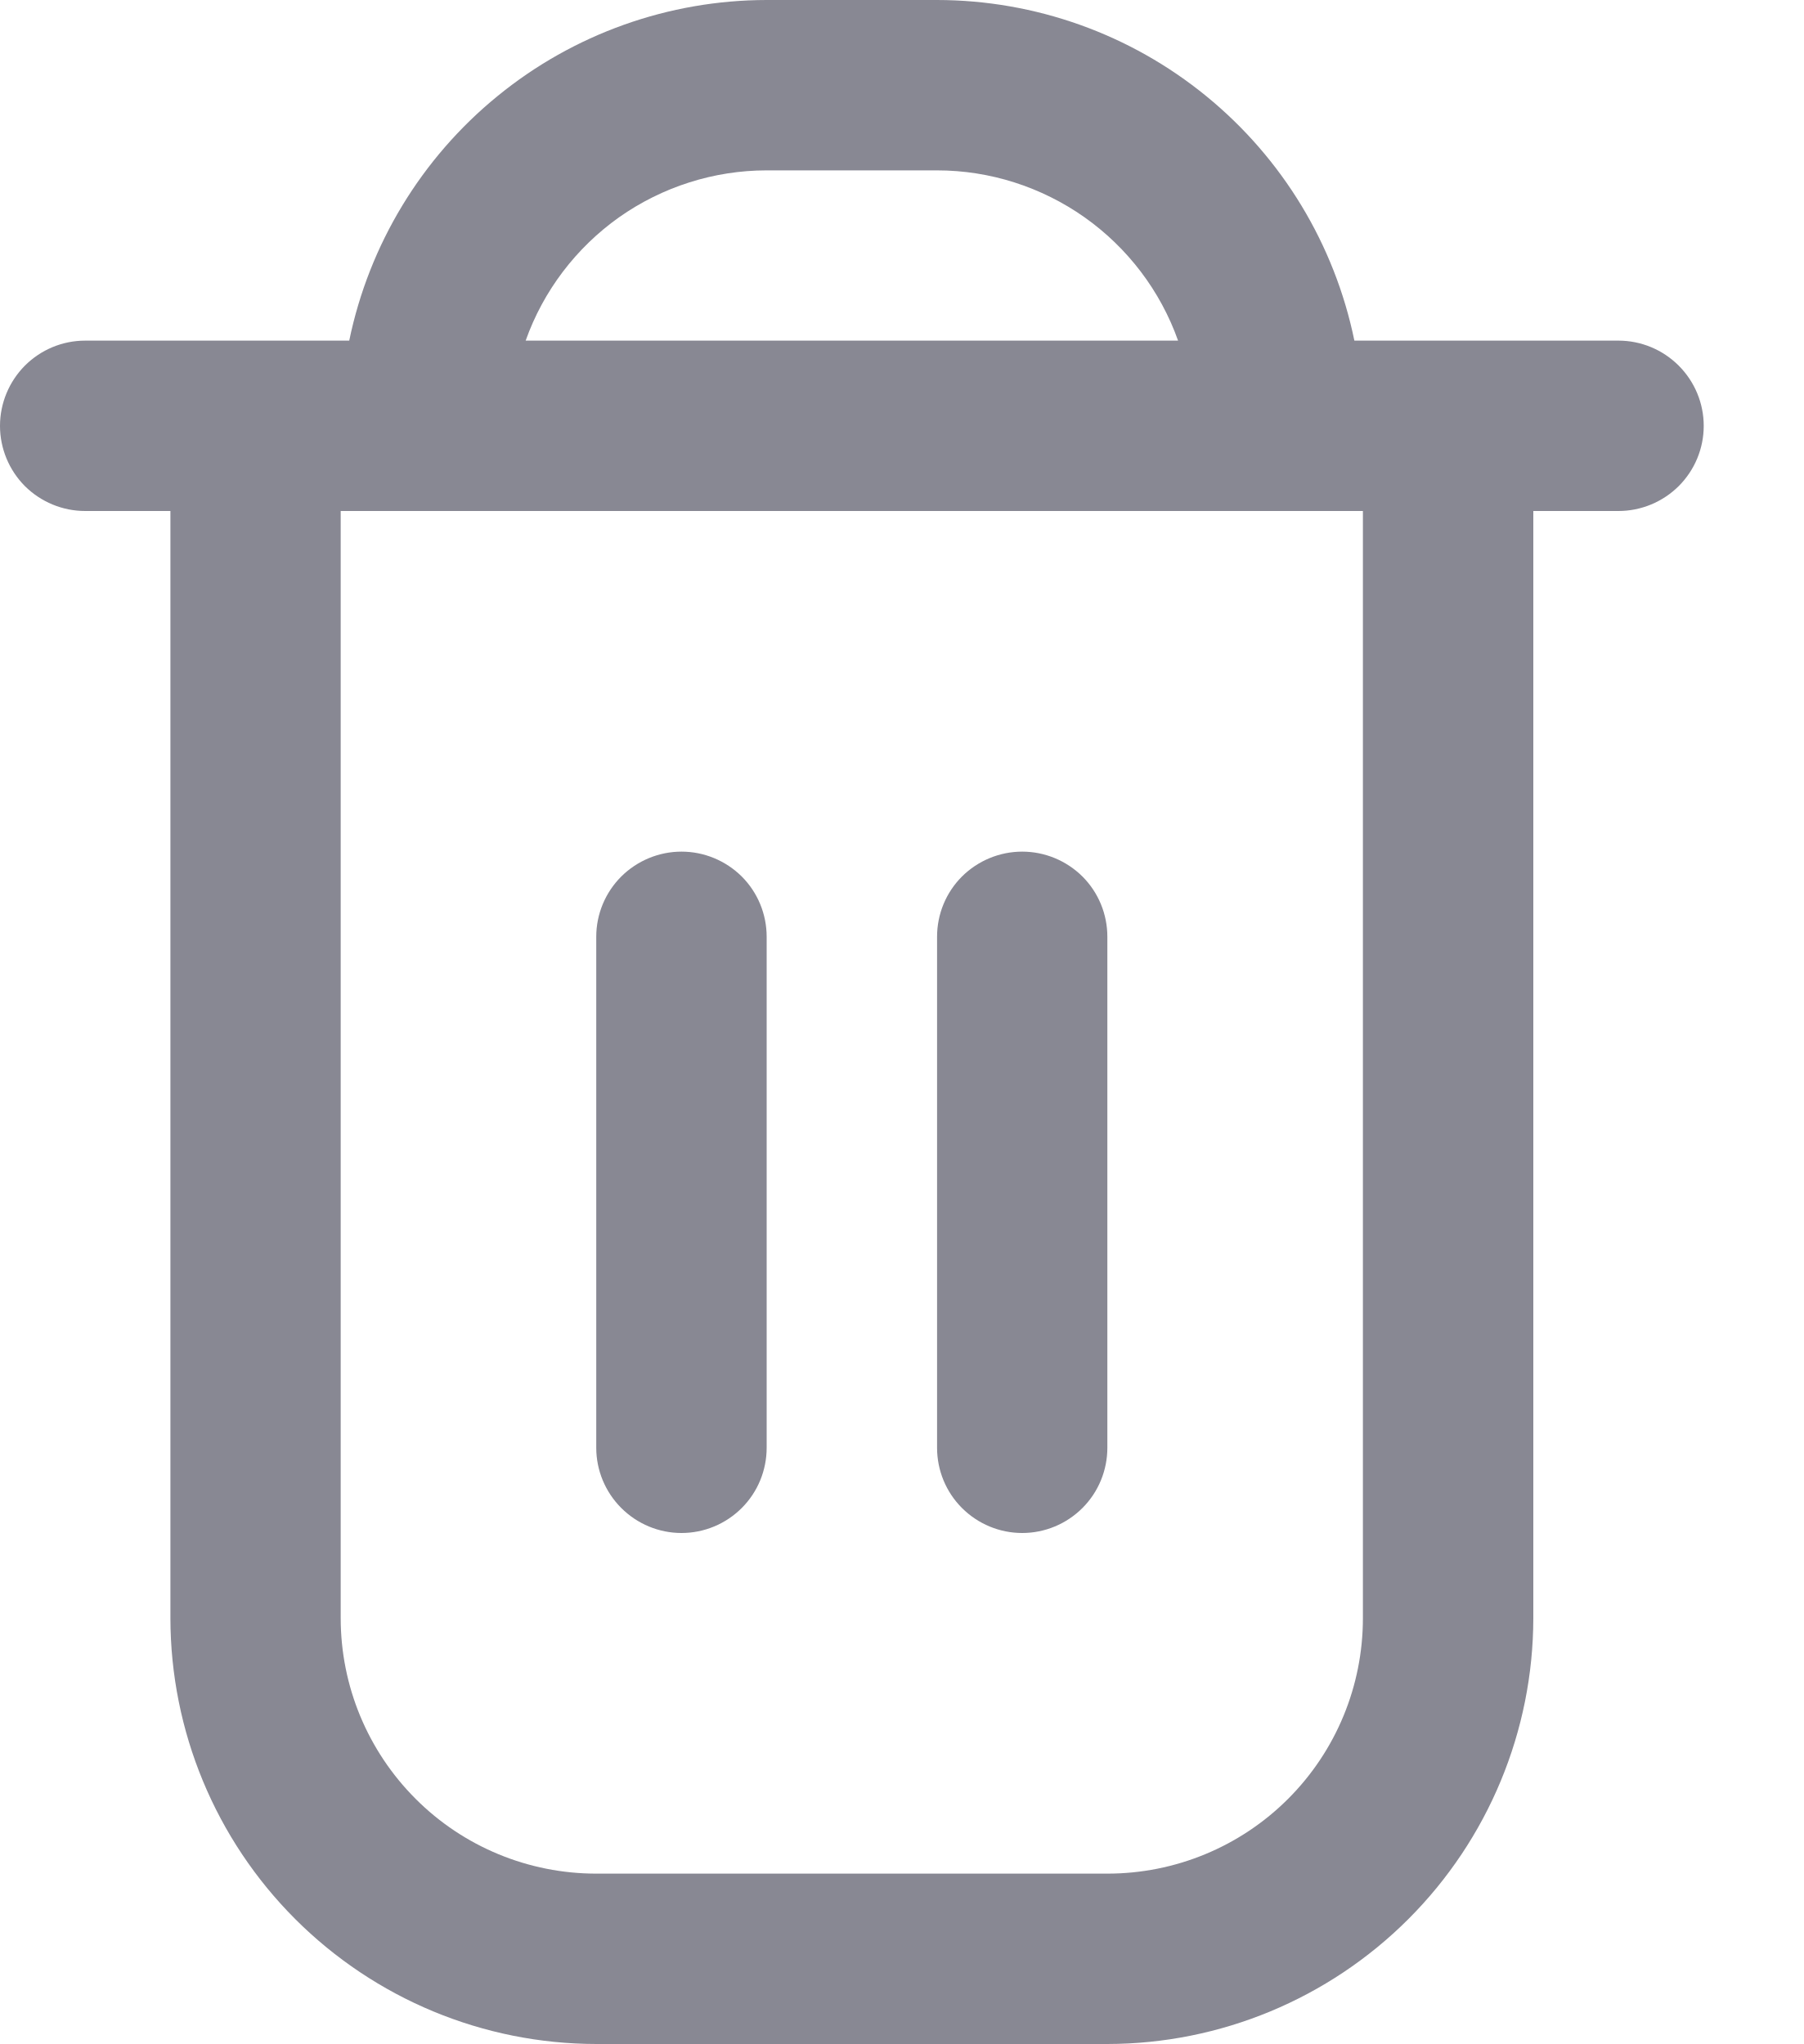
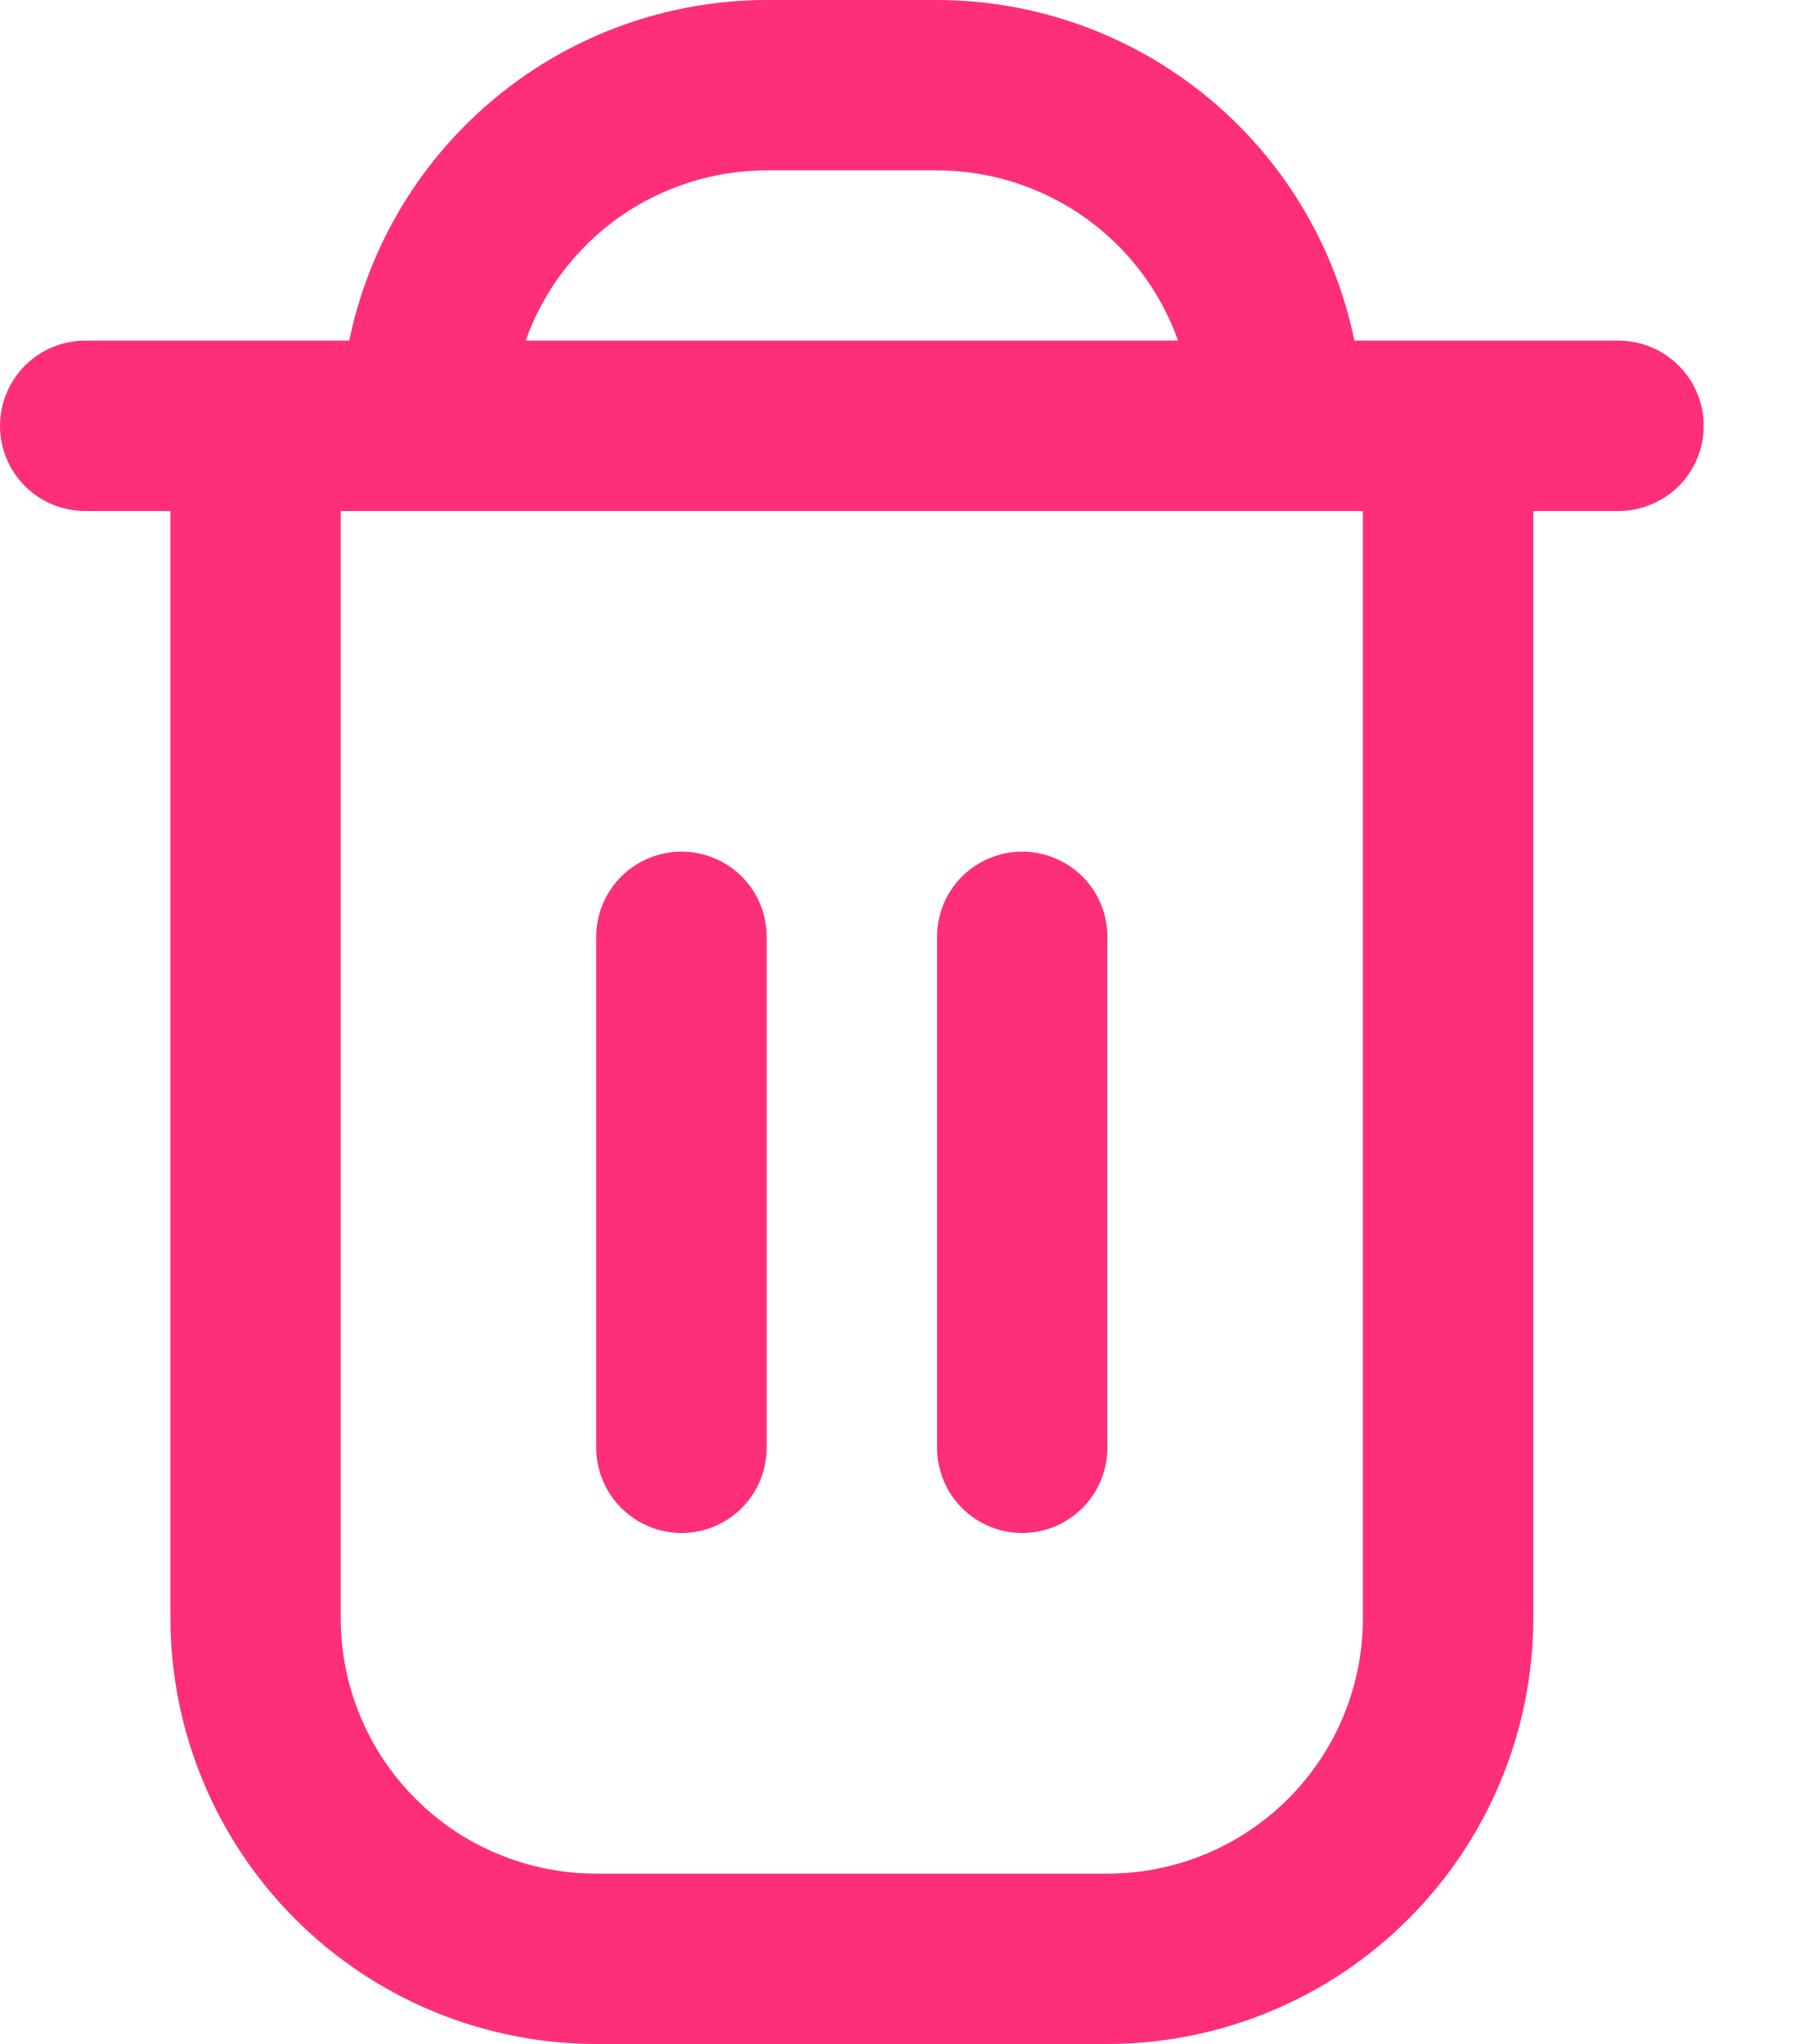
- <svg xmlns="http://www.w3.org/2000/svg" width="15" height="17" viewBox="0 0 15 17" fill="none">
-   <path d="M13.458 2.833H11.262C11.098 2.034 10.663 1.316 10.031 0.8C9.399 0.283 8.608 0.001 7.792 0L6.375 0C5.559 0.001 4.768 0.283 4.136 0.8C3.504 1.316 3.069 2.034 2.904 2.833H0.708C0.52 2.833 0.34 2.908 0.207 3.041C0.075 3.174 0 3.354 0 3.542C0 3.73 0.075 3.91 0.207 4.043C0.34 4.175 0.52 4.25 0.708 4.25H1.417V13.458C1.418 14.397 1.791 15.297 2.455 15.961C3.119 16.625 4.019 16.999 4.958 17H9.208C10.147 16.999 11.047 16.625 11.711 15.961C12.375 15.297 12.749 14.397 12.75 13.458V4.25H13.458C13.646 4.25 13.826 4.175 13.959 4.043C14.092 3.91 14.167 3.73 14.167 3.542C14.167 3.354 14.092 3.174 13.959 3.041C13.826 2.908 13.646 2.833 13.458 2.833ZM6.375 1.417H7.792C8.231 1.417 8.659 1.554 9.018 1.807C9.377 2.061 9.649 2.419 9.796 2.833H4.371C4.518 2.419 4.79 2.061 5.148 1.807C5.507 1.554 5.936 1.417 6.375 1.417ZM11.333 13.458C11.333 14.022 11.11 14.562 10.711 14.961C10.312 15.36 9.772 15.583 9.208 15.583H4.958C4.395 15.583 3.854 15.36 3.456 14.961C3.057 14.562 2.833 14.022 2.833 13.458V4.25H11.333V13.458Z" fill="#888893" />
-   <path d="M5.667 12.75C5.855 12.75 6.035 12.675 6.168 12.542C6.301 12.409 6.375 12.229 6.375 12.041V7.791C6.375 7.603 6.301 7.423 6.168 7.29C6.035 7.158 5.855 7.083 5.667 7.083C5.479 7.083 5.299 7.158 5.166 7.29C5.033 7.423 4.958 7.603 4.958 7.791V12.041C4.958 12.229 5.033 12.409 5.166 12.542C5.299 12.675 5.479 12.75 5.667 12.75Z" fill="#888893" />
-   <path d="M8.5 12.75C8.688 12.75 8.868 12.675 9.001 12.542C9.134 12.409 9.208 12.229 9.208 12.041V7.791C9.208 7.603 9.134 7.423 9.001 7.29C8.868 7.158 8.688 7.083 8.5 7.083C8.312 7.083 8.132 7.158 7.999 7.29C7.866 7.423 7.792 7.603 7.792 7.791V12.041C7.792 12.229 7.866 12.409 7.999 12.542C8.132 12.675 8.312 12.75 8.5 12.75Z" fill="#888893" />
+ <svg xmlns="http://www.w3.org/2000/svg" width="15" height="17" viewBox="0 0 15 17">
+   <path d="M13.458 2.833H11.262C11.098 2.034 10.663 1.316 10.031 0.8C9.399 0.283 8.608 0.001 7.792 0L6.375 0C5.559 0.001 4.768 0.283 4.136 0.8C3.504 1.316 3.069 2.034 2.904 2.833H0.708C0.52 2.833 0.34 2.908 0.207 3.041C0.075 3.174 0 3.354 0 3.542C0 3.73 0.075 3.91 0.207 4.043C0.34 4.175 0.52 4.25 0.708 4.25H1.417V13.458C1.418 14.397 1.791 15.297 2.455 15.961C3.119 16.625 4.019 16.999 4.958 17H9.208C10.147 16.999 11.047 16.625 11.711 15.961C12.375 15.297 12.749 14.397 12.75 13.458V4.25H13.458C13.646 4.25 13.826 4.175 13.959 4.043C14.092 3.91 14.167 3.73 14.167 3.542C14.167 3.354 14.092 3.174 13.959 3.041C13.826 2.908 13.646 2.833 13.458 2.833ZM6.375 1.417H7.792C8.231 1.417 8.659 1.554 9.018 1.807C9.377 2.061 9.649 2.419 9.796 2.833H4.371C4.518 2.419 4.79 2.061 5.148 1.807C5.507 1.554 5.936 1.417 6.375 1.417ZM11.333 13.458C11.333 14.022 11.11 14.562 10.711 14.961C10.312 15.36 9.772 15.583 9.208 15.583H4.958C4.395 15.583 3.854 15.36 3.456 14.961C3.057 14.562 2.833 14.022 2.833 13.458V4.25H11.333V13.458Z" fill="#FF2E79" />
+   <path d="M5.667 12.75C5.855 12.75 6.035 12.675 6.168 12.542C6.301 12.409 6.375 12.229 6.375 12.041V7.791C6.375 7.603 6.301 7.423 6.168 7.29C6.035 7.158 5.855 7.083 5.667 7.083C5.479 7.083 5.299 7.158 5.166 7.29C5.033 7.423 4.958 7.603 4.958 7.791V12.041C4.958 12.229 5.033 12.409 5.166 12.542C5.299 12.675 5.479 12.75 5.667 12.75Z" fill="#FF2E79" />
+   <path d="M8.5 12.75C8.688 12.75 8.868 12.675 9.001 12.542C9.134 12.409 9.208 12.229 9.208 12.041V7.791C9.208 7.603 9.134 7.423 9.001 7.29C8.868 7.158 8.688 7.083 8.5 7.083C8.312 7.083 8.132 7.158 7.999 7.29C7.866 7.423 7.792 7.603 7.792 7.791V12.041C7.792 12.229 7.866 12.409 7.999 12.542C8.132 12.675 8.312 12.75 8.5 12.75Z" fill="#FF2E79" />
</svg>
